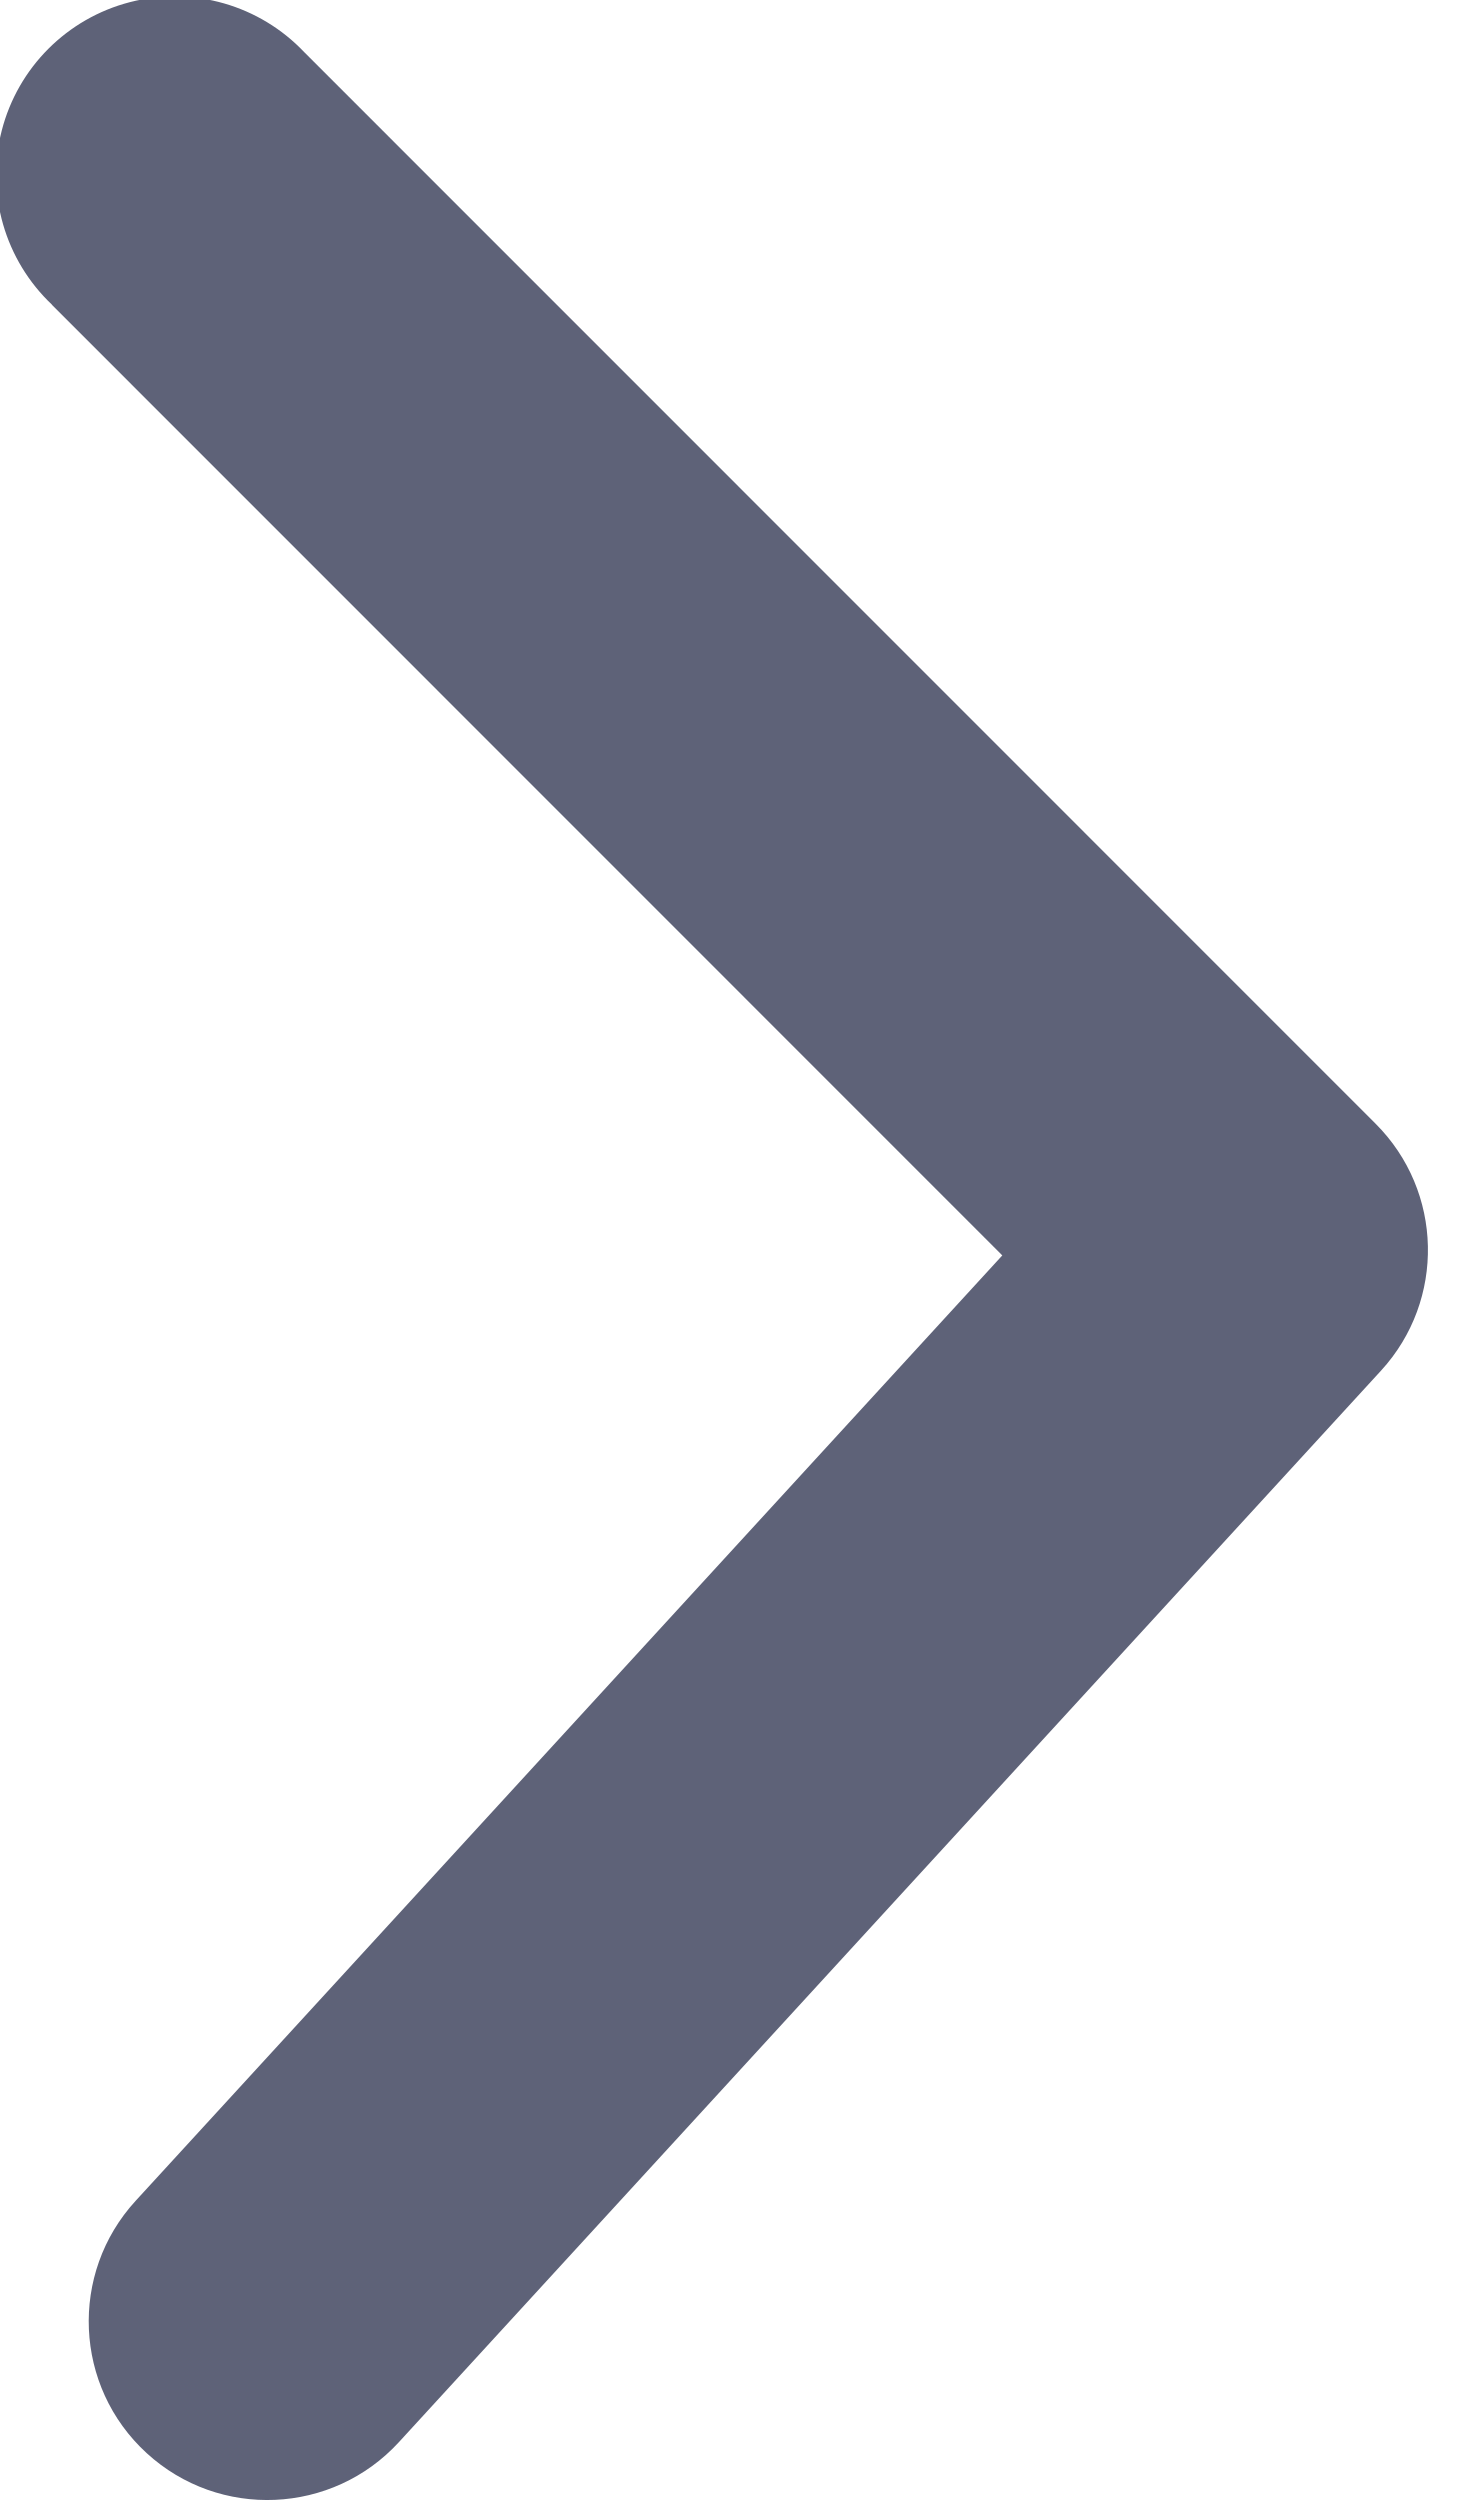
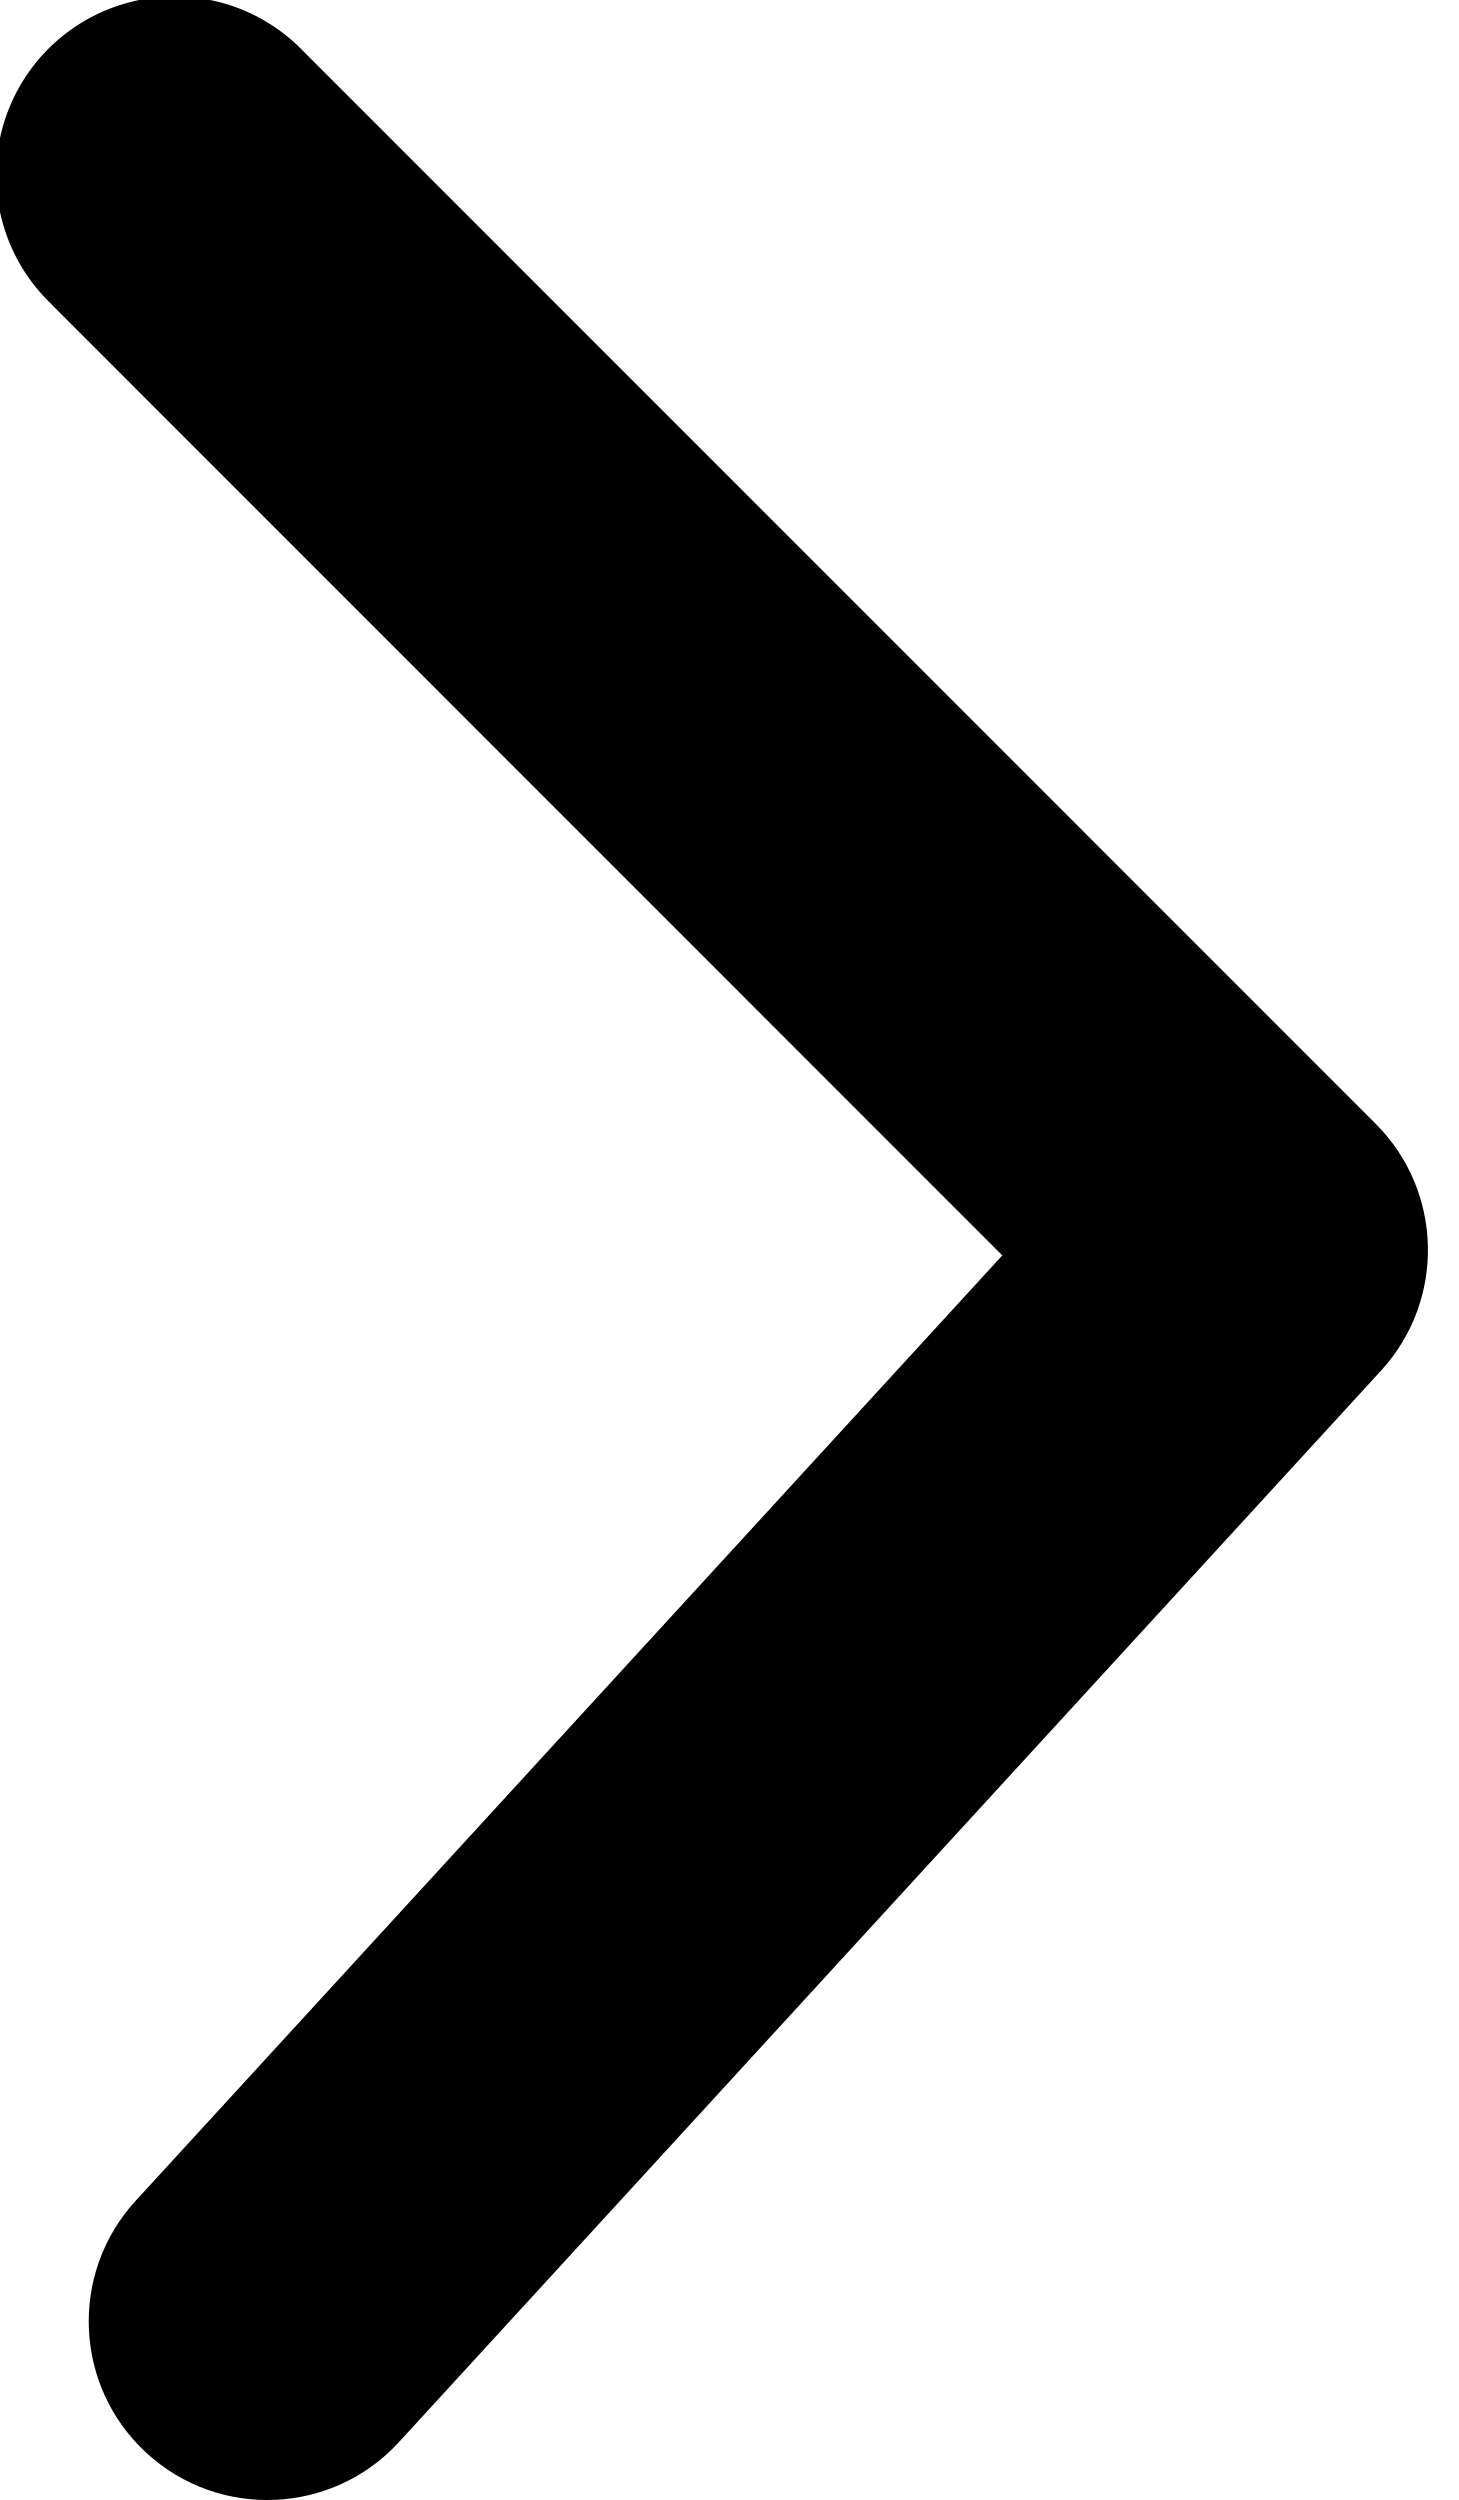
<svg xmlns="http://www.w3.org/2000/svg" fill="none" viewBox="0 0 7 12">
-   <path fill="#5E6278" d="M.25 1.463A.857.857 0 1 1 1.461.251l5.142 5.143a.857.857 0 0 1 .026 1.185l-4.714 5.143a.857.857 0 1 1-1.264-1.158l4.16-4.538L.249 1.463Z" />
+   <path fill="currentColor" d="M.25 1.463A.857.857 0 1 1 1.461.251l5.142 5.143a.857.857 0 0 1 .026 1.185l-4.714 5.143a.857.857 0 1 1-1.264-1.158l4.16-4.538L.249 1.463Z" />
</svg>
